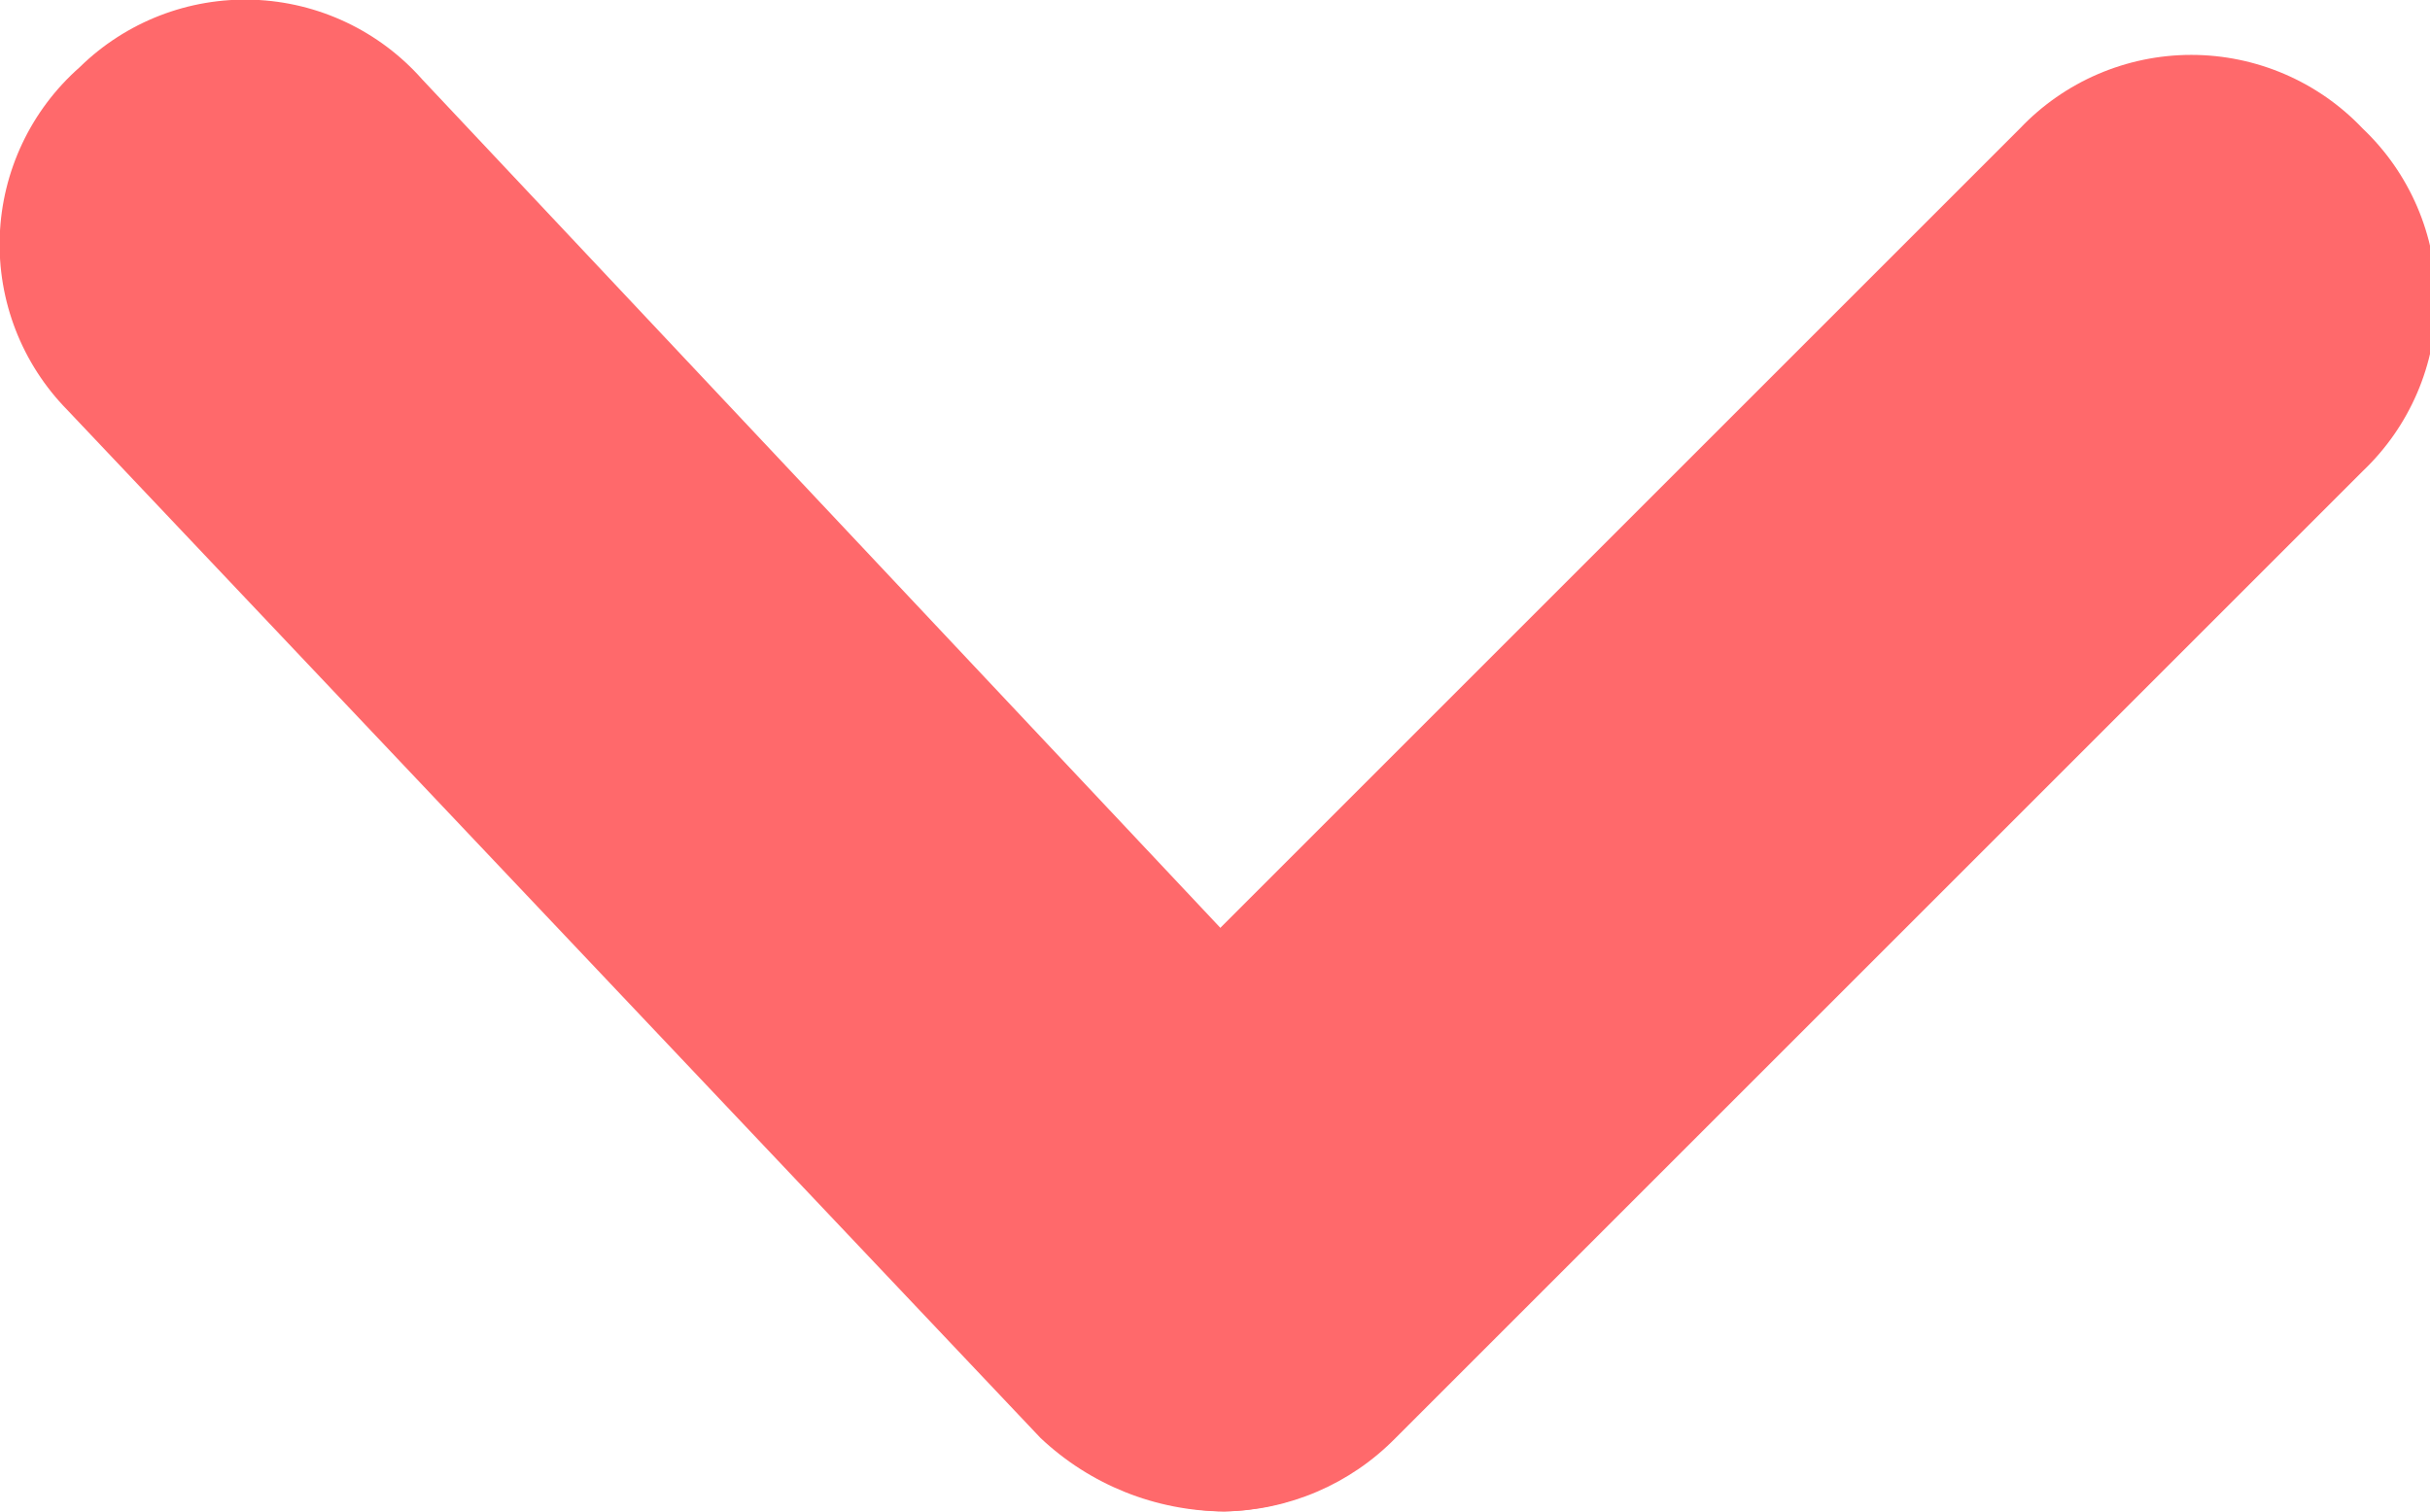
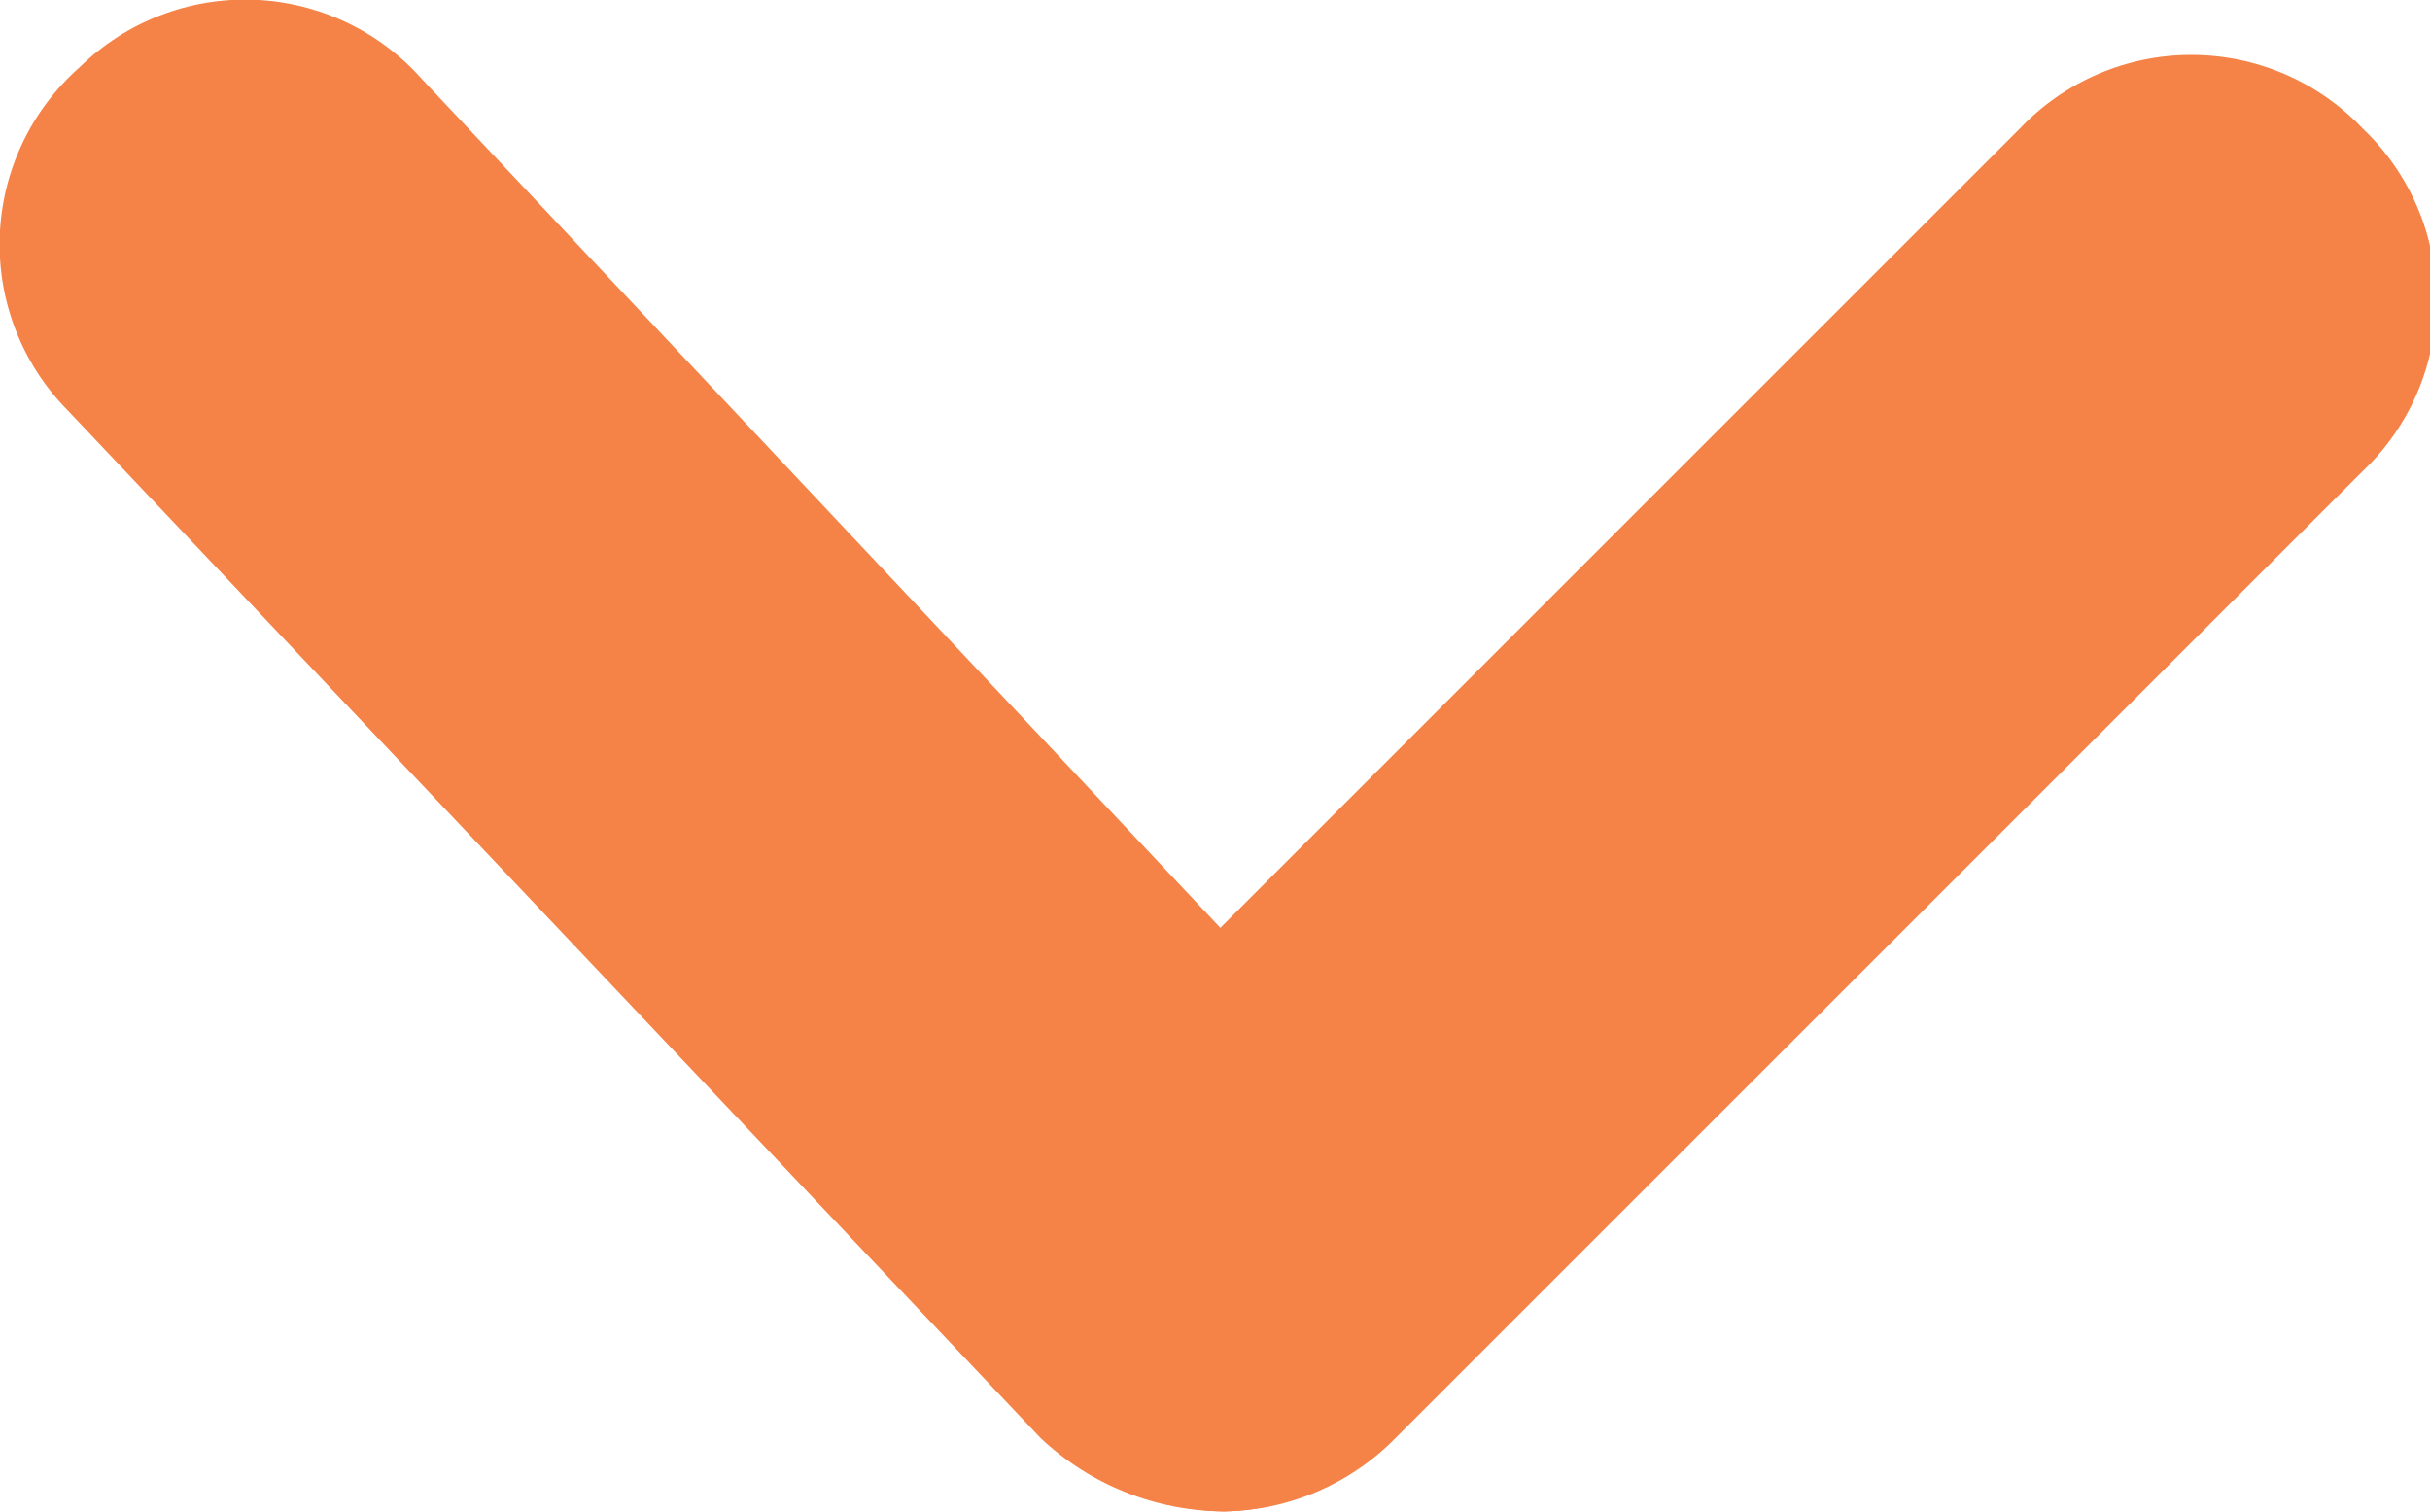
<svg xmlns="http://www.w3.org/2000/svg" viewBox="0 0 19.85 12.35">
  <defs>
    <style>
            /* Change color here to the value of --classroom-secondary */
            .cls-1 {
-                 fill: #FF696B;
+                 fill: #F58246;
            }
        </style>
  </defs>
  <g id="Layer_2" data-name="Layer 2">
    <g id="Calque_1" data-name="Calque 1">
      <path class="cls-1" d="M10,12.35a2,2,0,0,1-1.4-.6,1.93,1.93,0,0,1,0-2.8l7.9-7.9a1.93,1.93,0,0,1,2.8,0,1.93,1.93,0,0,1,0,2.8l-7.9,7.9A2,2,0,0,1,10,12.35Z" />
      <path class="cls-1" d="M10,12.35a2.2,2.2,0,0,1-1.5-.6L.55,3.35A1.93,1.93,0,0,1,.65.55a1.93,1.93,0,0,1,2.8.1l7.9,8.4a1.93,1.93,0,0,1-.1,2.8A1.9,1.9,0,0,1,10,12.35Z" />
    </g>
  </g>
</svg>
